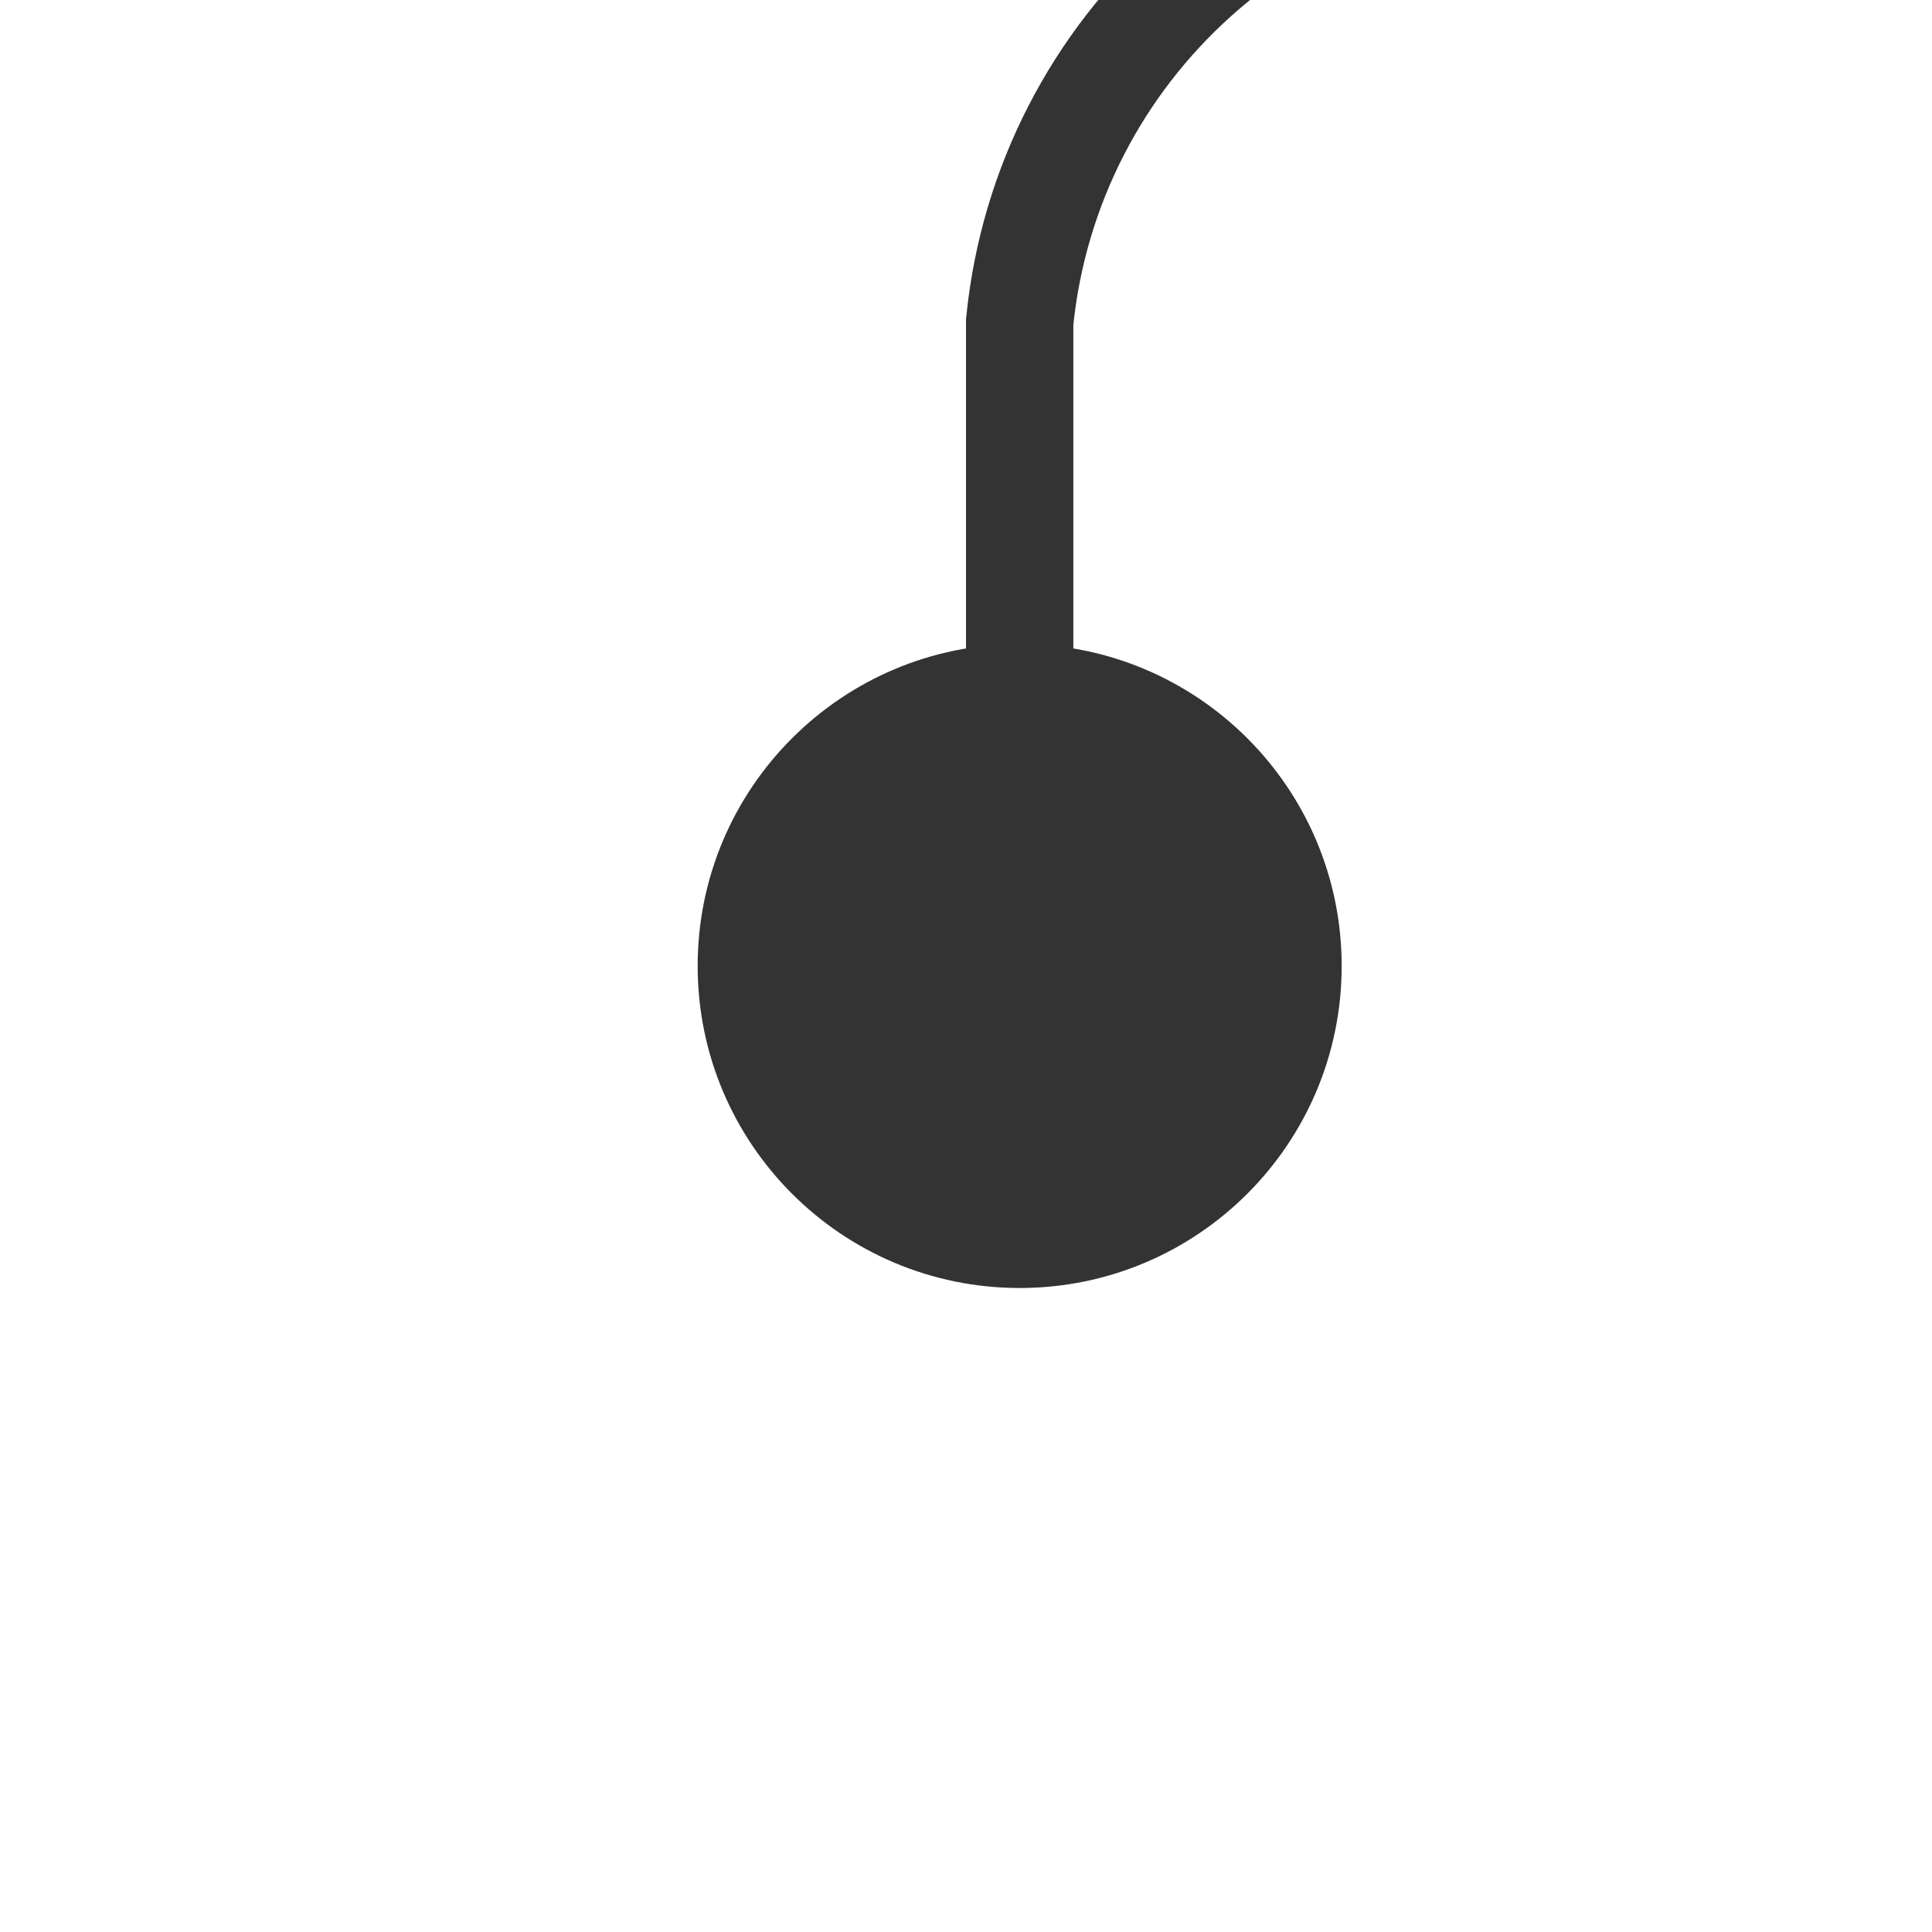
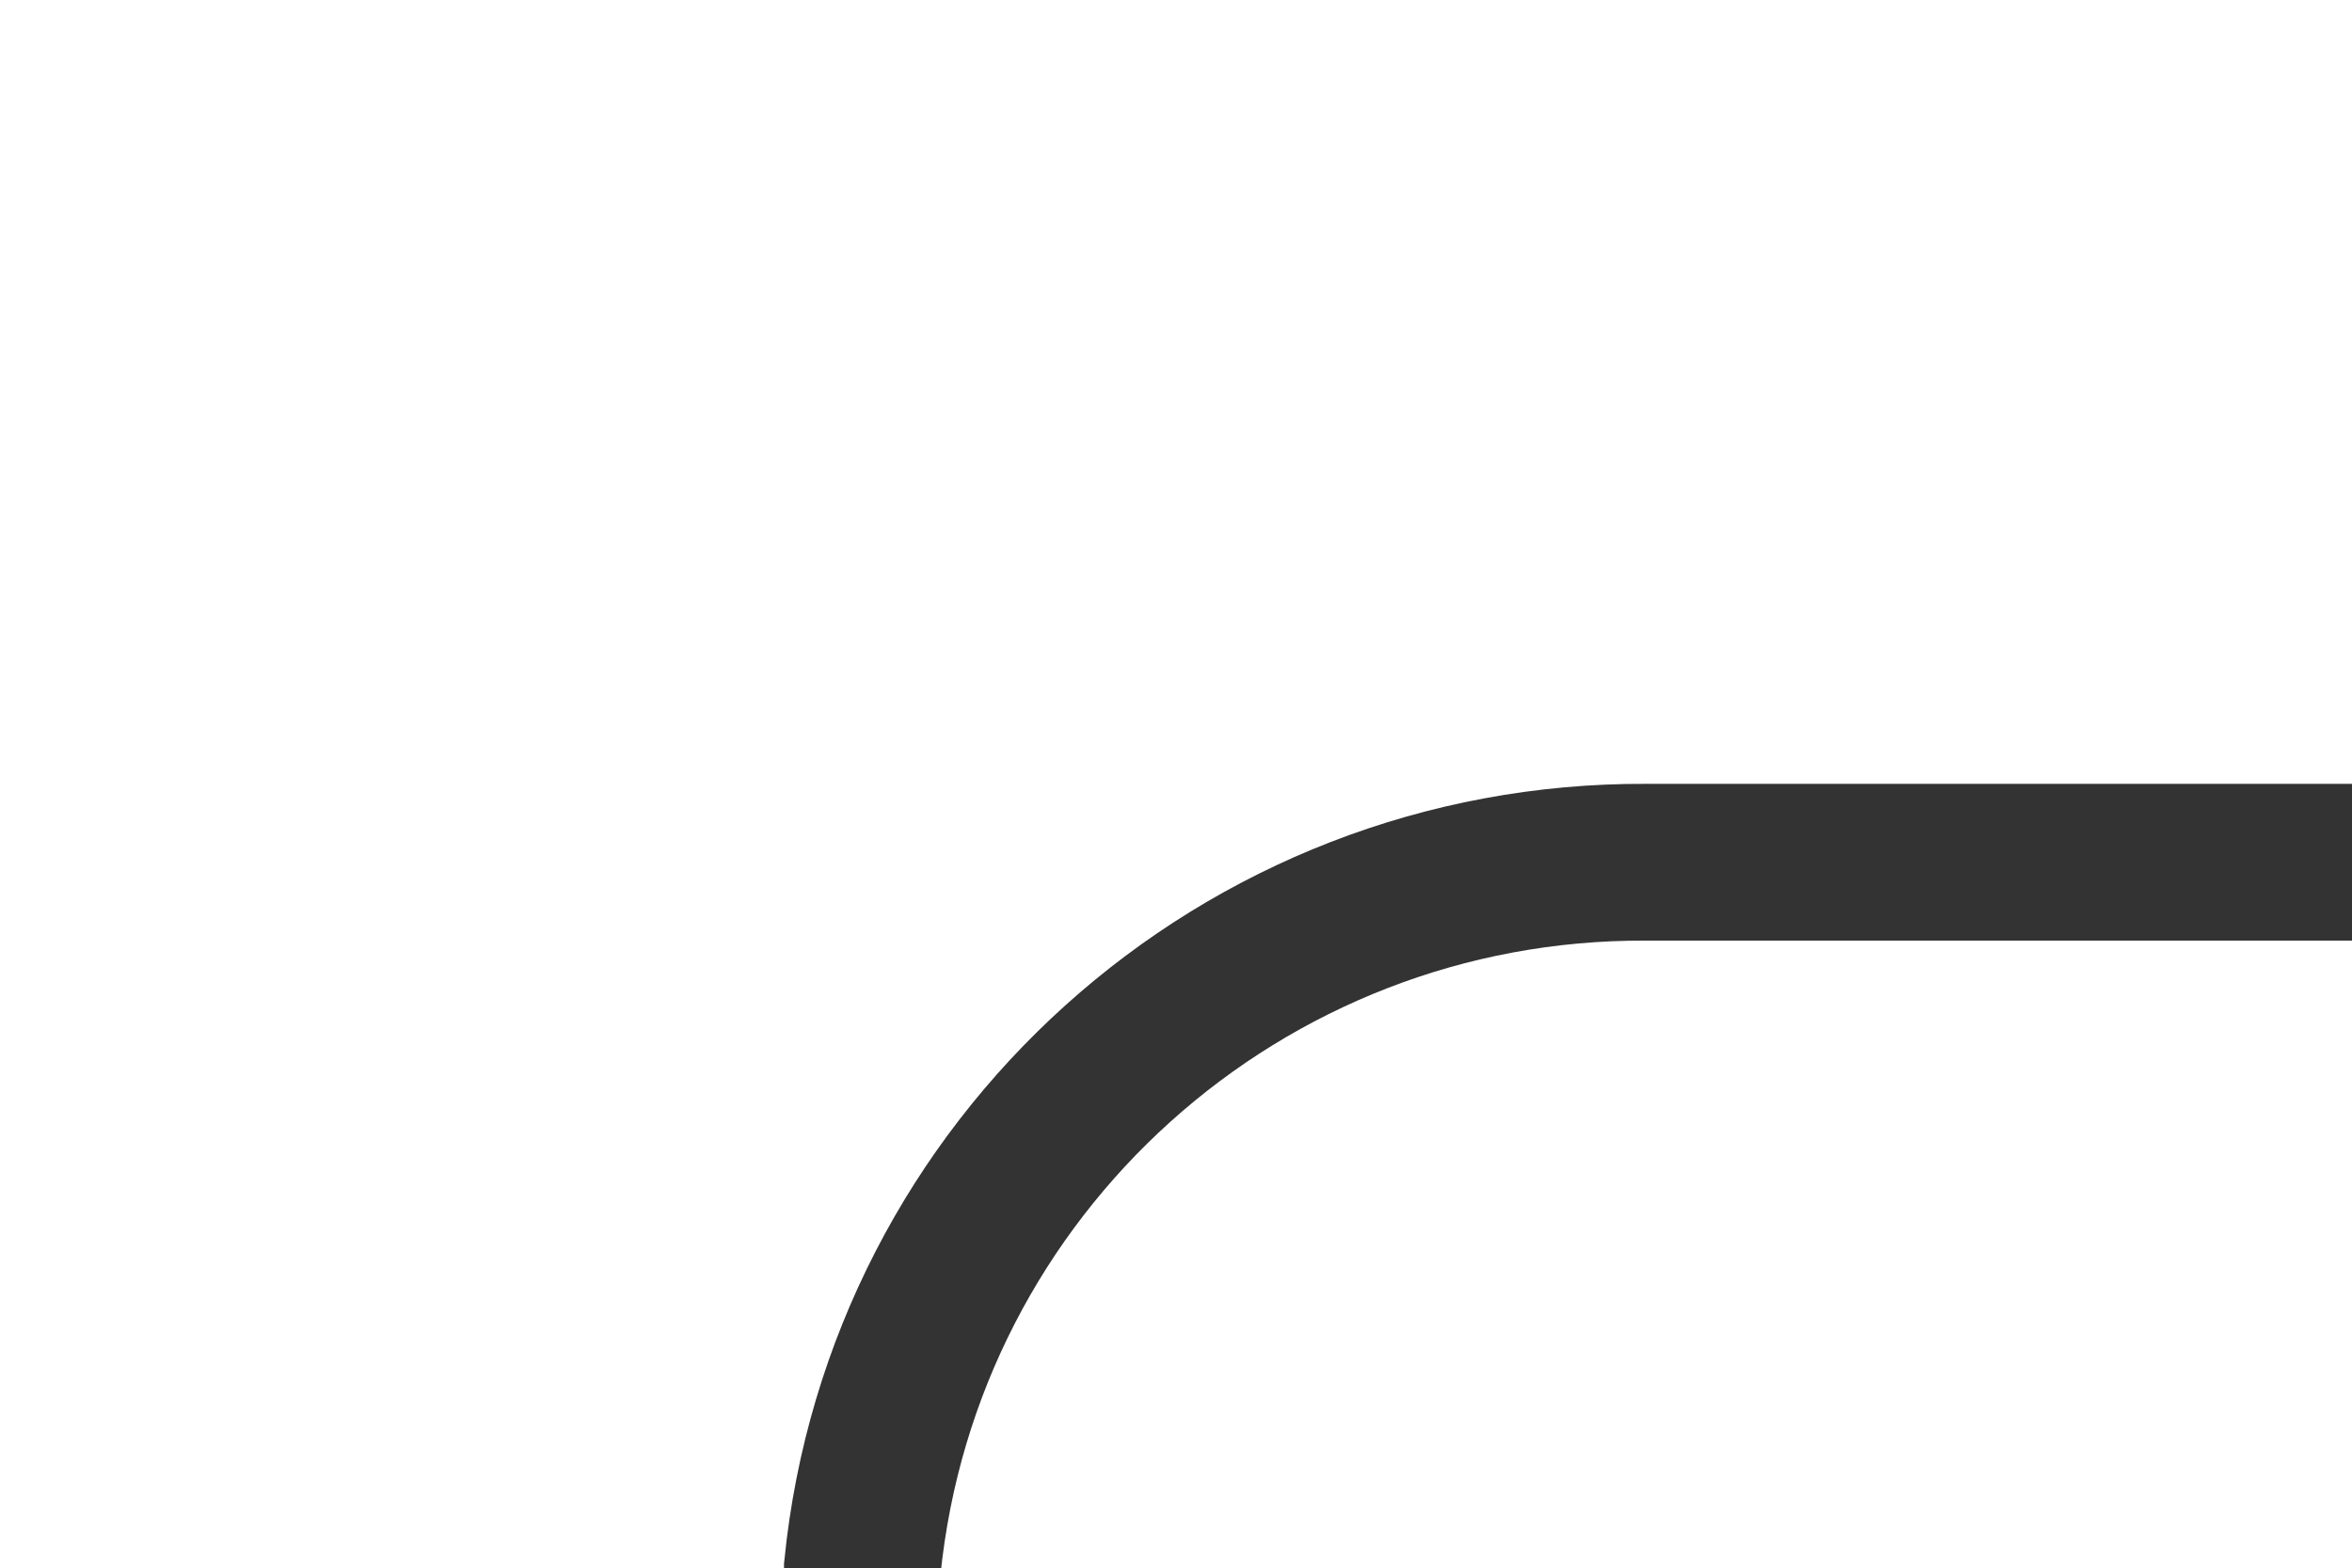
- <svg xmlns="http://www.w3.org/2000/svg" version="1.1" width="18px" height="18px" preserveAspectRatio="xMinYMid meet" viewBox="3185 1533  18 16">
-   <path d="M 3194.5 1543  L 3194.5 1535  A 5 5 0 0 1 3199.5 1530.5 L 3331 1530.5  " stroke-width="1" stroke="#333333" fill="none" />
-   <path d="M 3194.5 1538  A 3 3 0 0 0 3191.5 1541 A 3 3 0 0 0 3194.5 1544 A 3 3 0 0 0 3197.5 1541 A 3 3 0 0 0 3194.5 1538 Z " fill-rule="nonzero" fill="#333333" stroke="none" />
+ <svg xmlns="http://www.w3.org/2000/svg" version="1.1" width="15px" height="10px" preserveAspectRatio="xMinYMid meet" viewBox="1475 22  15 8">
+   <path d="M 414 78.5  L 1475 78.5  A 5 5 0 0 0 1480.5 73.5 L 1480.5 31  A 5 5 0 0 1 1485.5 26.5 L 1490 26.5  " stroke-width="1" stroke="#333333" fill="none" />
+   <path d="M 416 75.5  A 3 3 0 0 0 413 78.5 A 3 3 0 0 0 416 81.5 A 3 3 0 0 0 419 78.5 A 3 3 0 0 0 416 75.5 Z " fill-rule="nonzero" fill="#333333" stroke="none" />
</svg>
